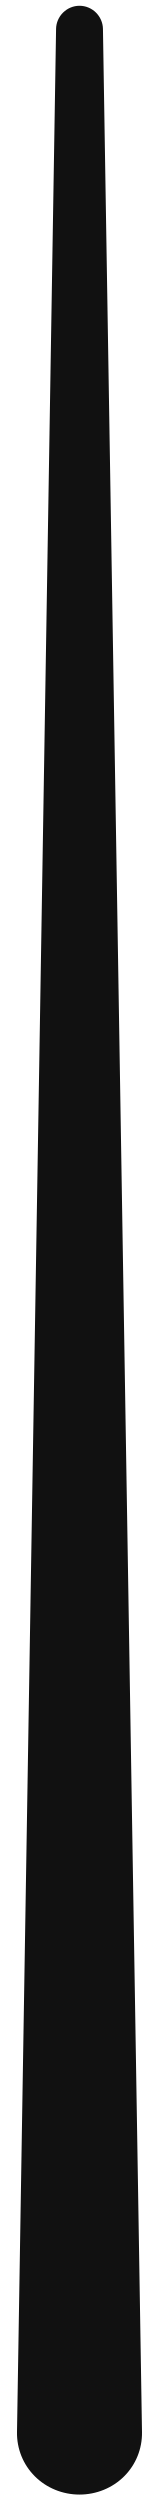
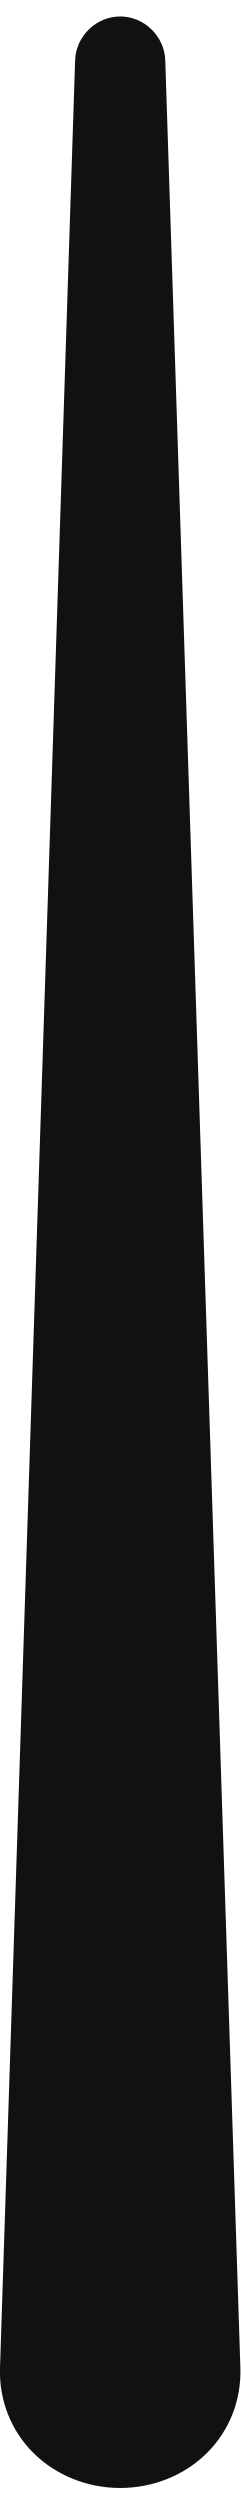
- <svg xmlns="http://www.w3.org/2000/svg" width="6" height="100" viewBox="0 0 6 100" fill="none">
-   <path d="M0.68 97.283C0.669 97.947 0.923 98.582 1.392 99.051C1.861 99.52 2.506 99.783 3.18 99.783C3.854 99.783 4.5 99.52 4.968 99.051C5.437 98.582 5.691 97.947 5.68 97.283C5.654 95.681 5.628 94.079 5.602 92.477C5.133 63.638 4.665 34.799 4.196 5.96C4.17 4.358 4.144 2.756 4.118 1.153C4.114 0.909 4.011 0.674 3.836 0.501C3.66 0.328 3.425 0.231 3.18 0.231C2.936 0.231 2.701 0.328 2.525 0.501C2.349 0.674 2.247 0.909 2.243 1.153C2.217 2.756 2.191 4.358 2.165 5.96C1.696 34.799 1.227 63.638 0.758 92.477C0.732 94.079 0.706 95.681 0.68 97.283Z" fill="#111111" />
+ <svg xmlns="http://www.w3.org/2000/svg" width="10" height="104" viewBox="0 0 10 104" fill="none">
+   <path d="M2.98023e-07 98.5C-0.044 99.826 0.445 101.098 1.383 102.036C2.32 102.973 3.63 103.5 5 103.5C6.37 103.5 7.68 102.973 8.617 102.036C9.555 101.098 10.044 99.826 10 98.5C9.948 96.9 9.896 95.3 9.844 93.7C8.906 64.9 7.969 36.1 7.031 7.3C6.979 5.7 6.927 4.1 6.875 2.5C6.859 2.019 6.648 1.557 6.296 1.217C5.944 0.876 5.481 0.685 5 0.685C4.519 0.685 4.056 0.876 3.704 1.217C3.352 1.557 3.141 2.019 3.125 2.5C3.073 4.1 3.021 5.7 2.969 7.3C2.031 36.1 1.094 64.9 0.156 93.7C0.104 95.3 0.052 96.9 2.98023e-07 98.5Z" fill="#111111" />
</svg>
